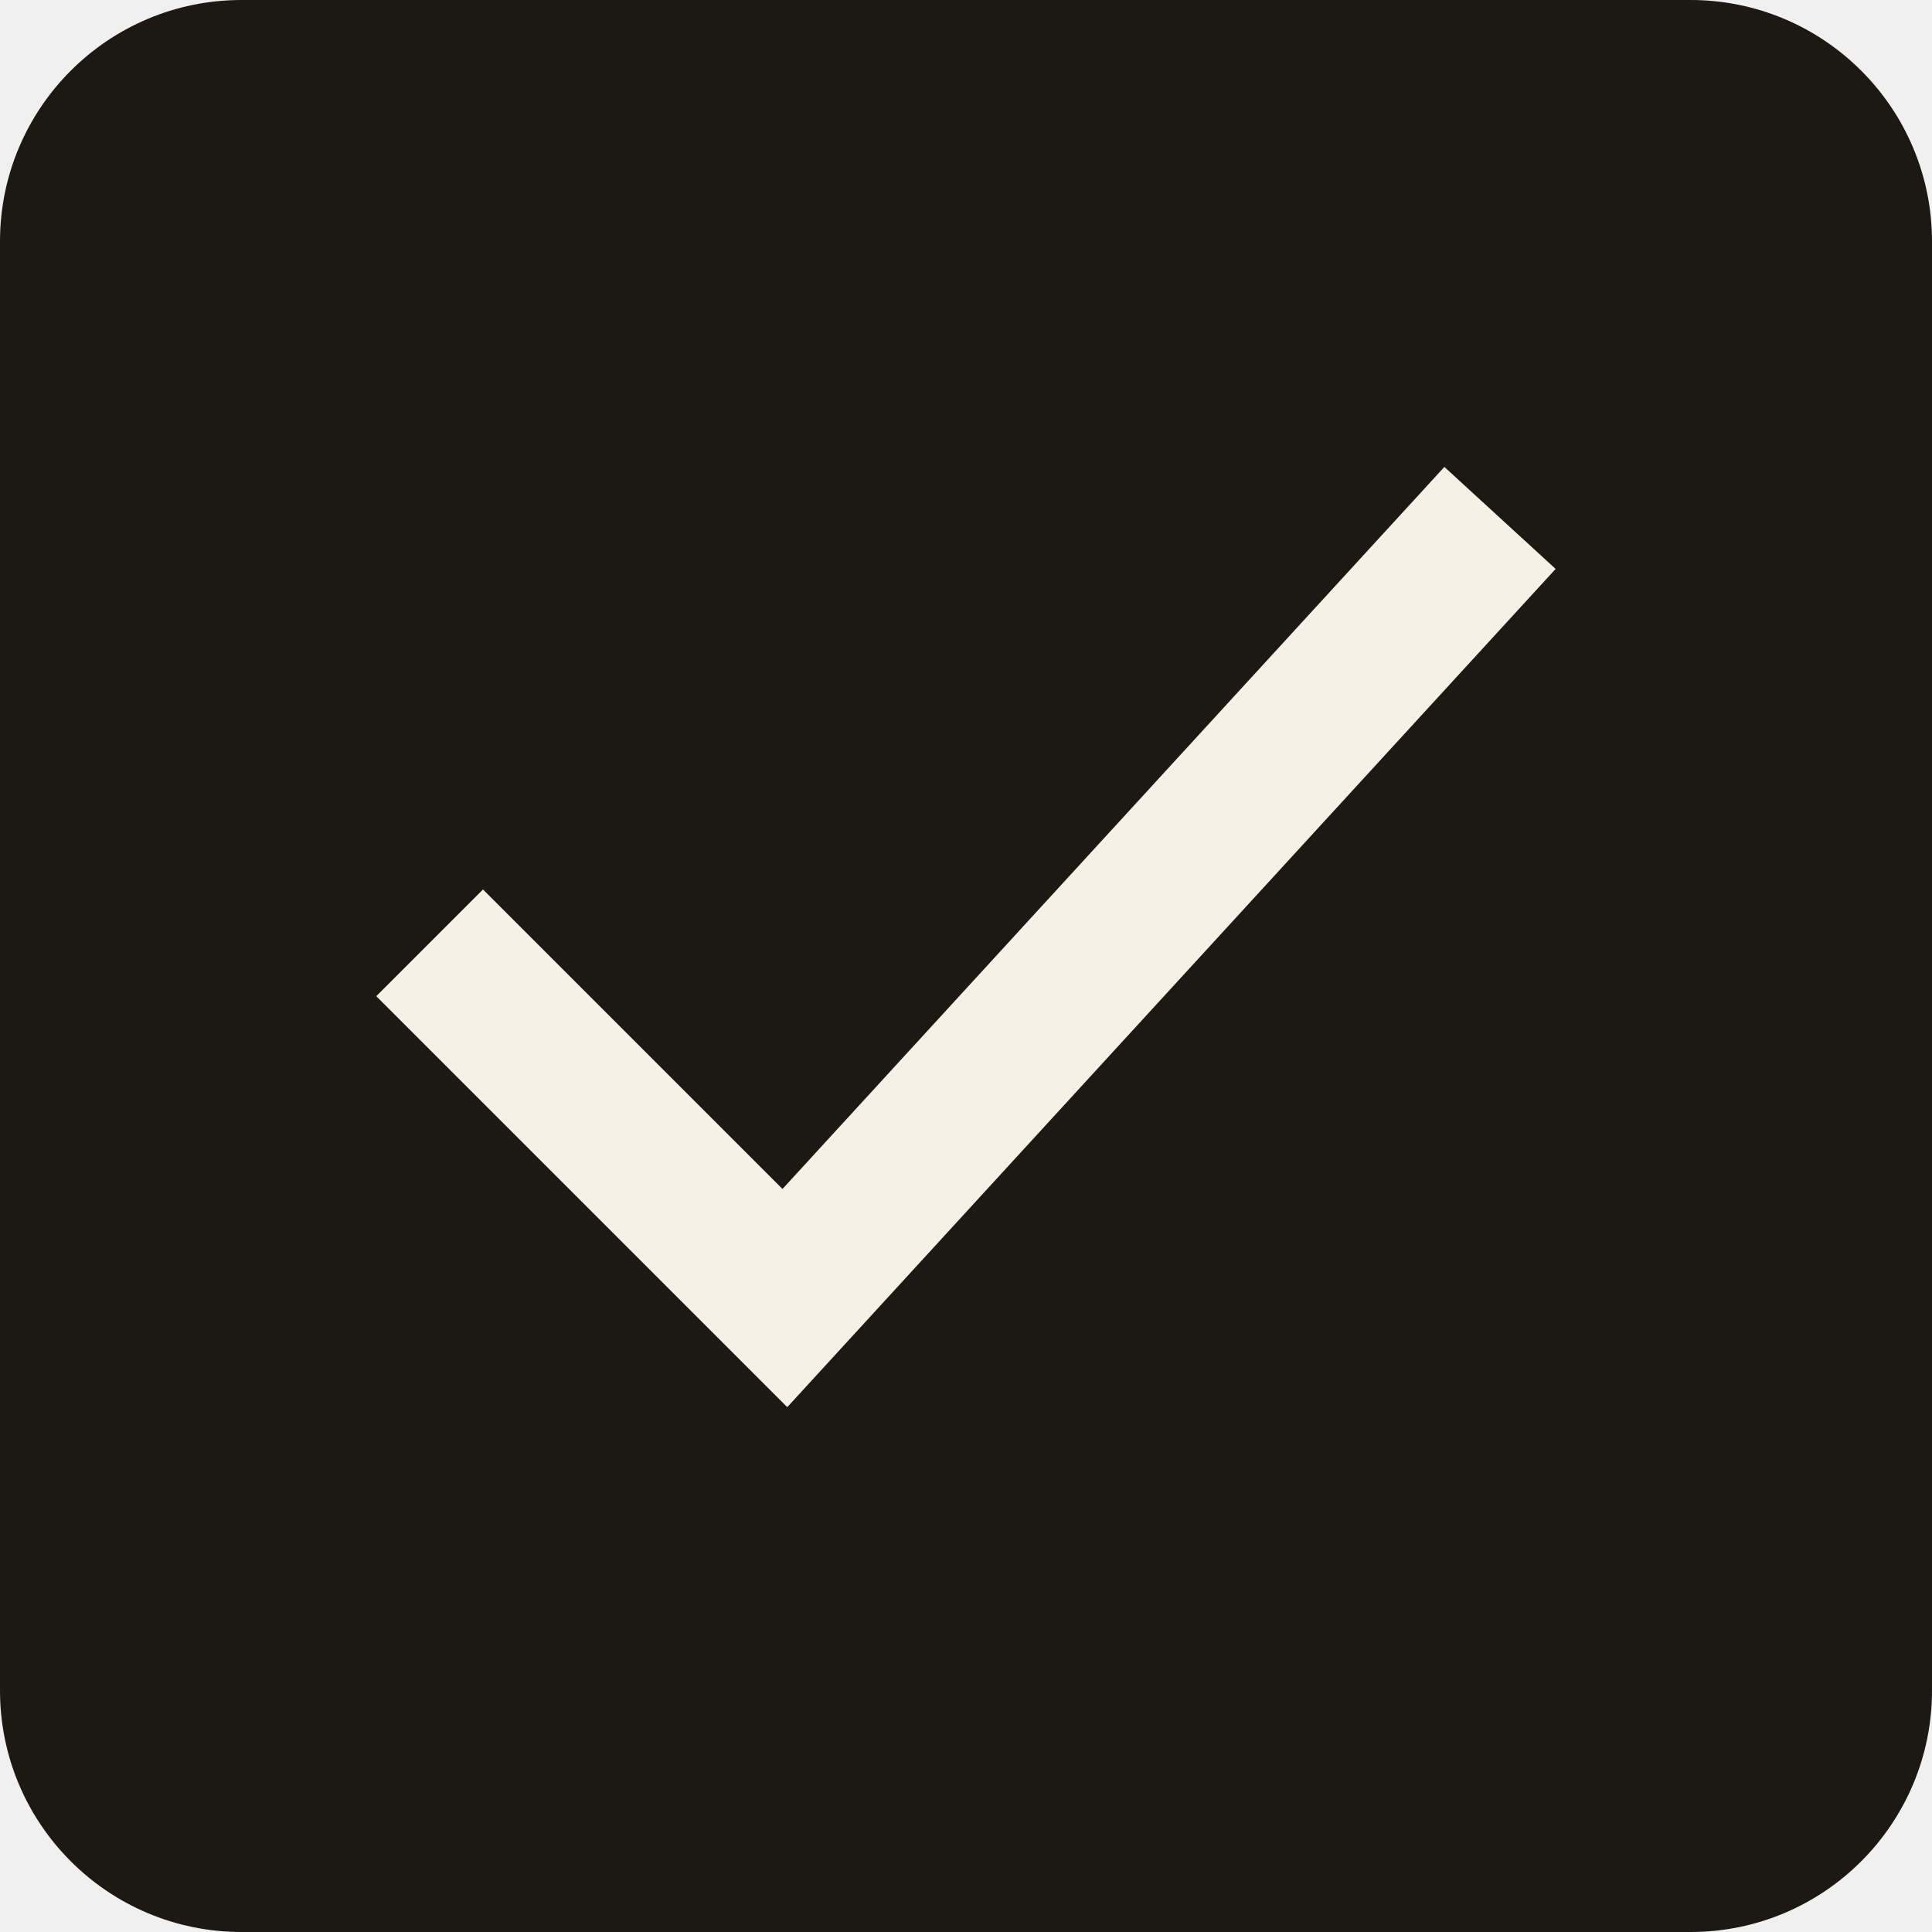
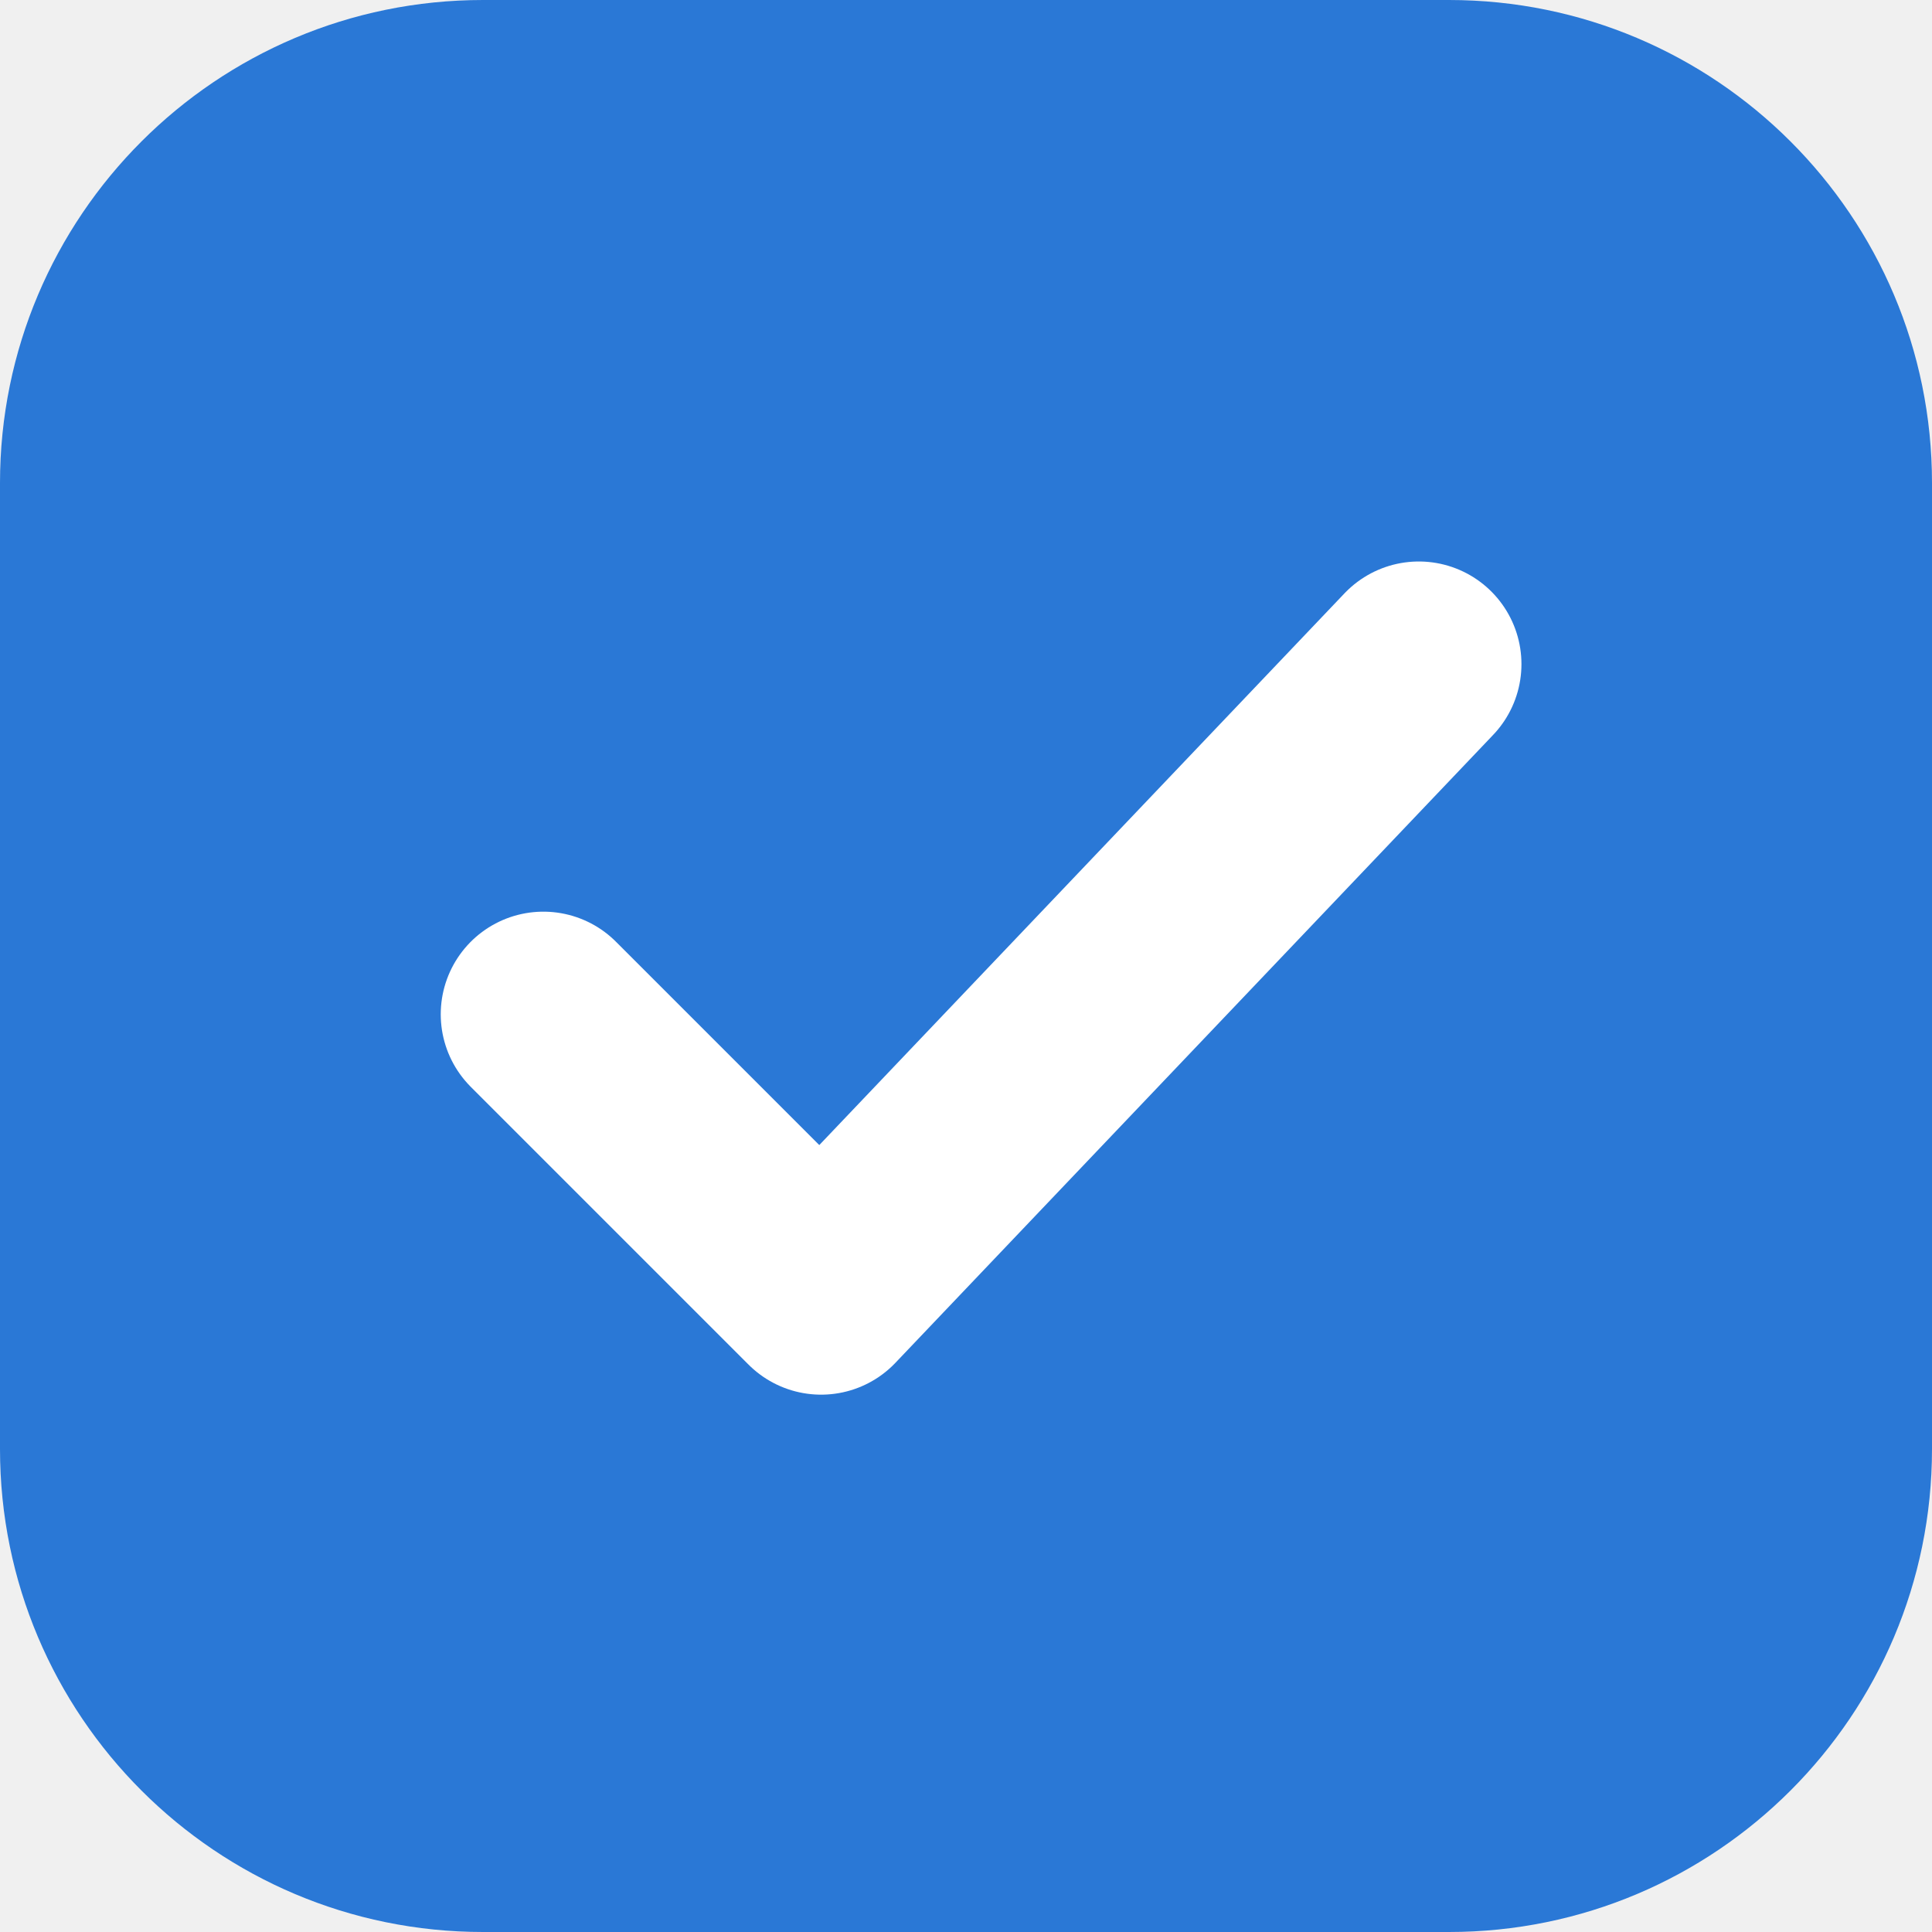
<svg xmlns="http://www.w3.org/2000/svg" viewBox="0 0 32 32">
-   <rect width="32" height="32" rx="4" fill="#1c1915" />
-   <path d="M8 16.5l5 5 11-12" fill="none" stroke="#f6f1e7" stroke-width="2.5" stroke-linecap="square" />
+   <rect width="32" height="32" rx="8" fill="#2a78d6" />
+   <path d="M9 16.8l4.6 4.6L23.5 11" fill="none" stroke="#ffffff" stroke-width="3.4" stroke-linecap="round" stroke-linejoin="round" />
</svg>
